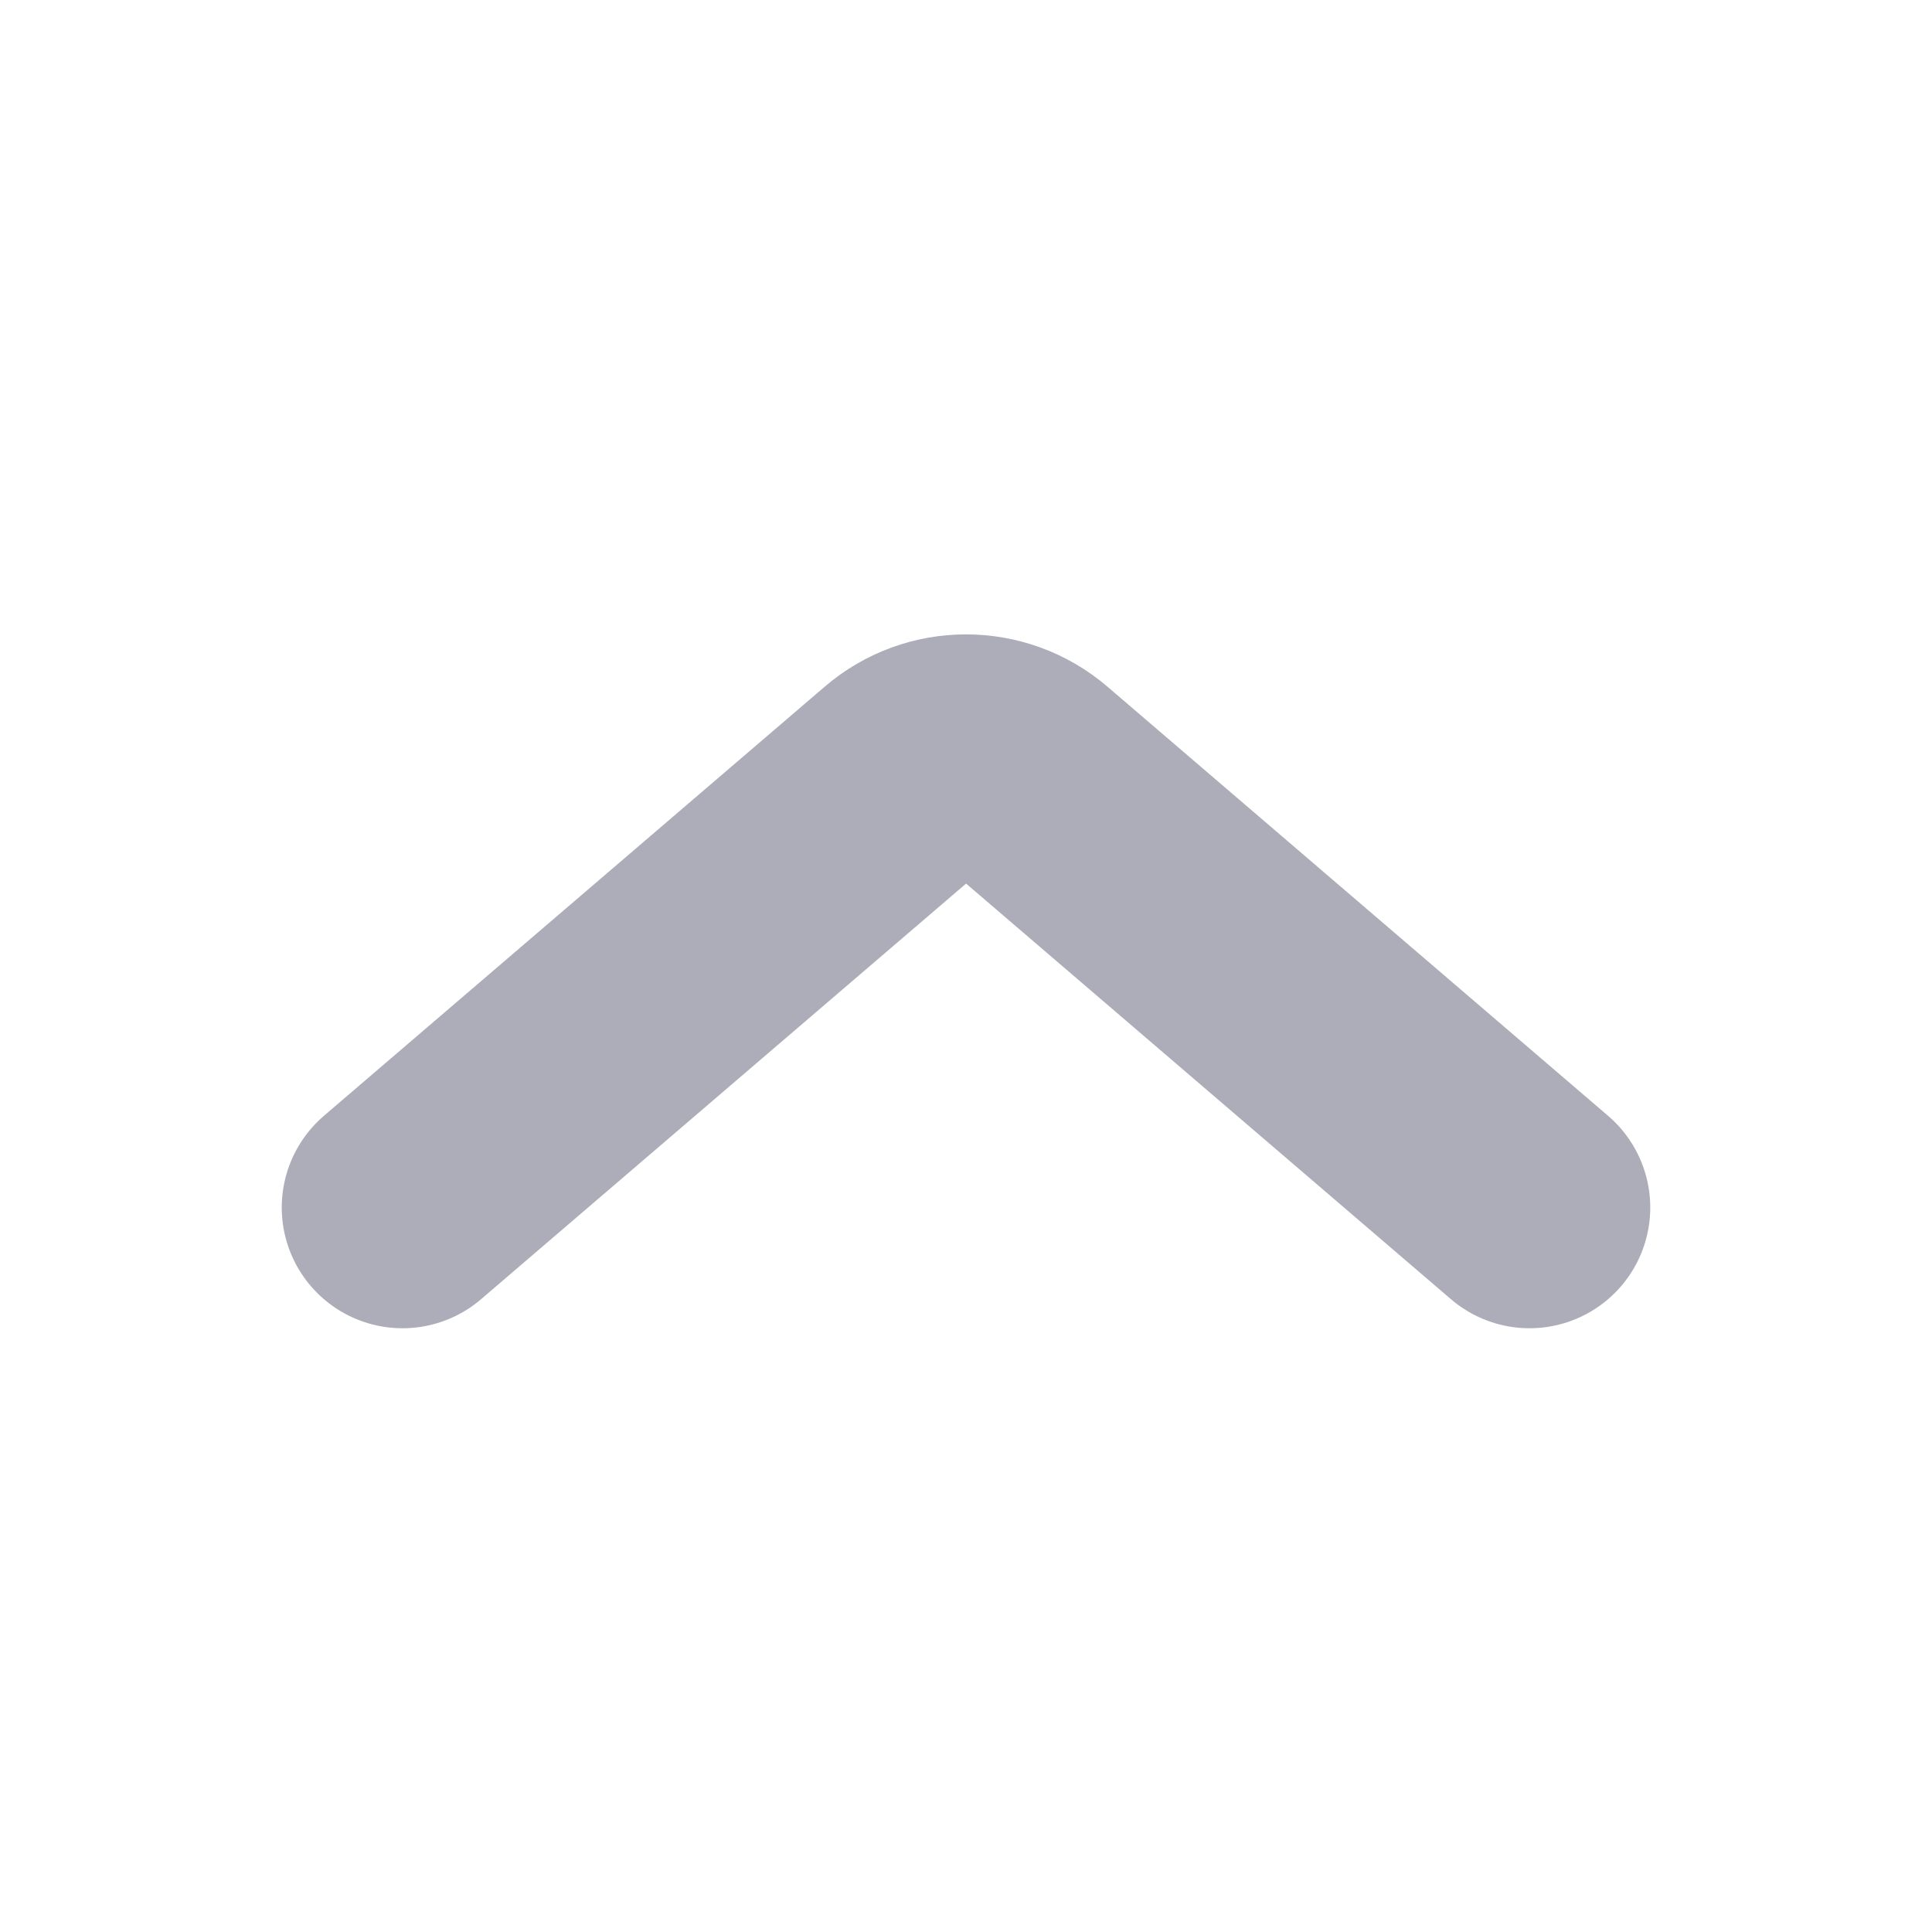
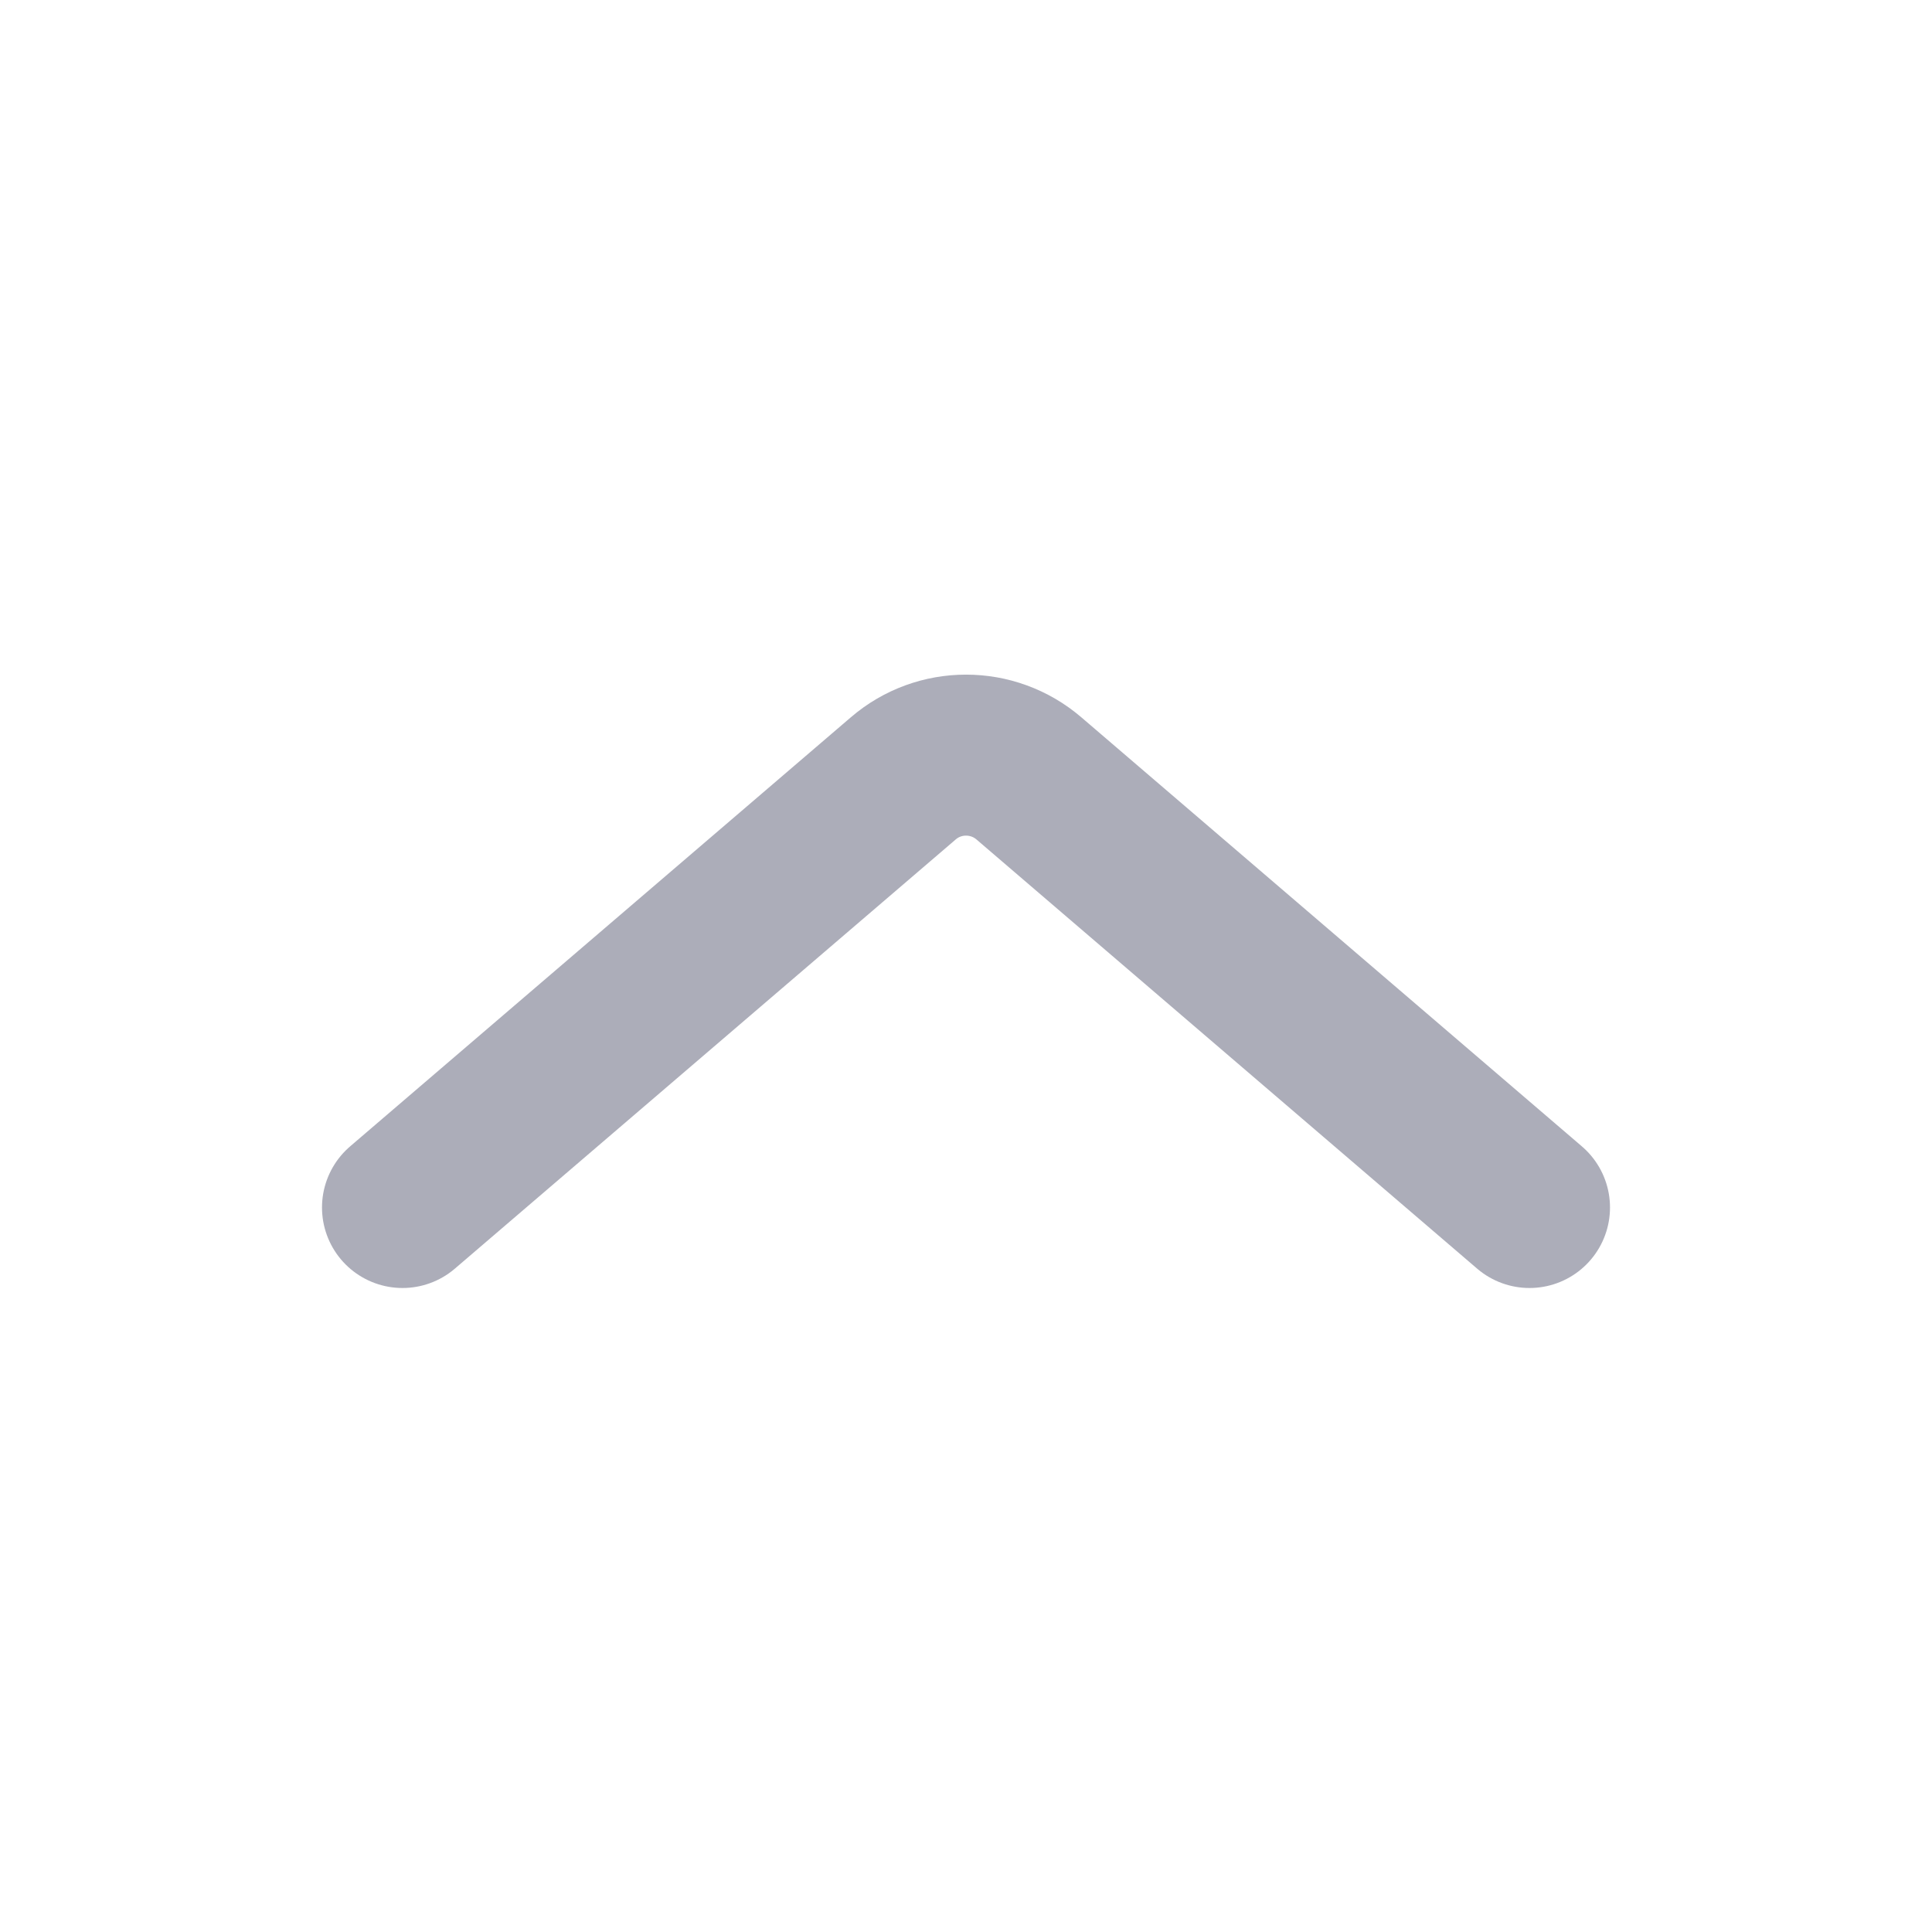
<svg xmlns="http://www.w3.org/2000/svg" width="12" height="12" viewBox="0 0 12 12" fill="none">
-   <path d="M9.5 7.5L6.391 4.835C6.166 4.642 5.834 4.642 5.61 4.835L2.5 7.5" stroke="#ACADB9" stroke-width="1.5" stroke-linecap="round" />
+   <path d="M9.5 7.5L6.391 4.835C6.166 4.642 5.834 4.642 5.61 4.835L2.5 7.5" stroke="#ACADB9" strokeWidth="1.5" stroke-linecap="round" />
</svg>
